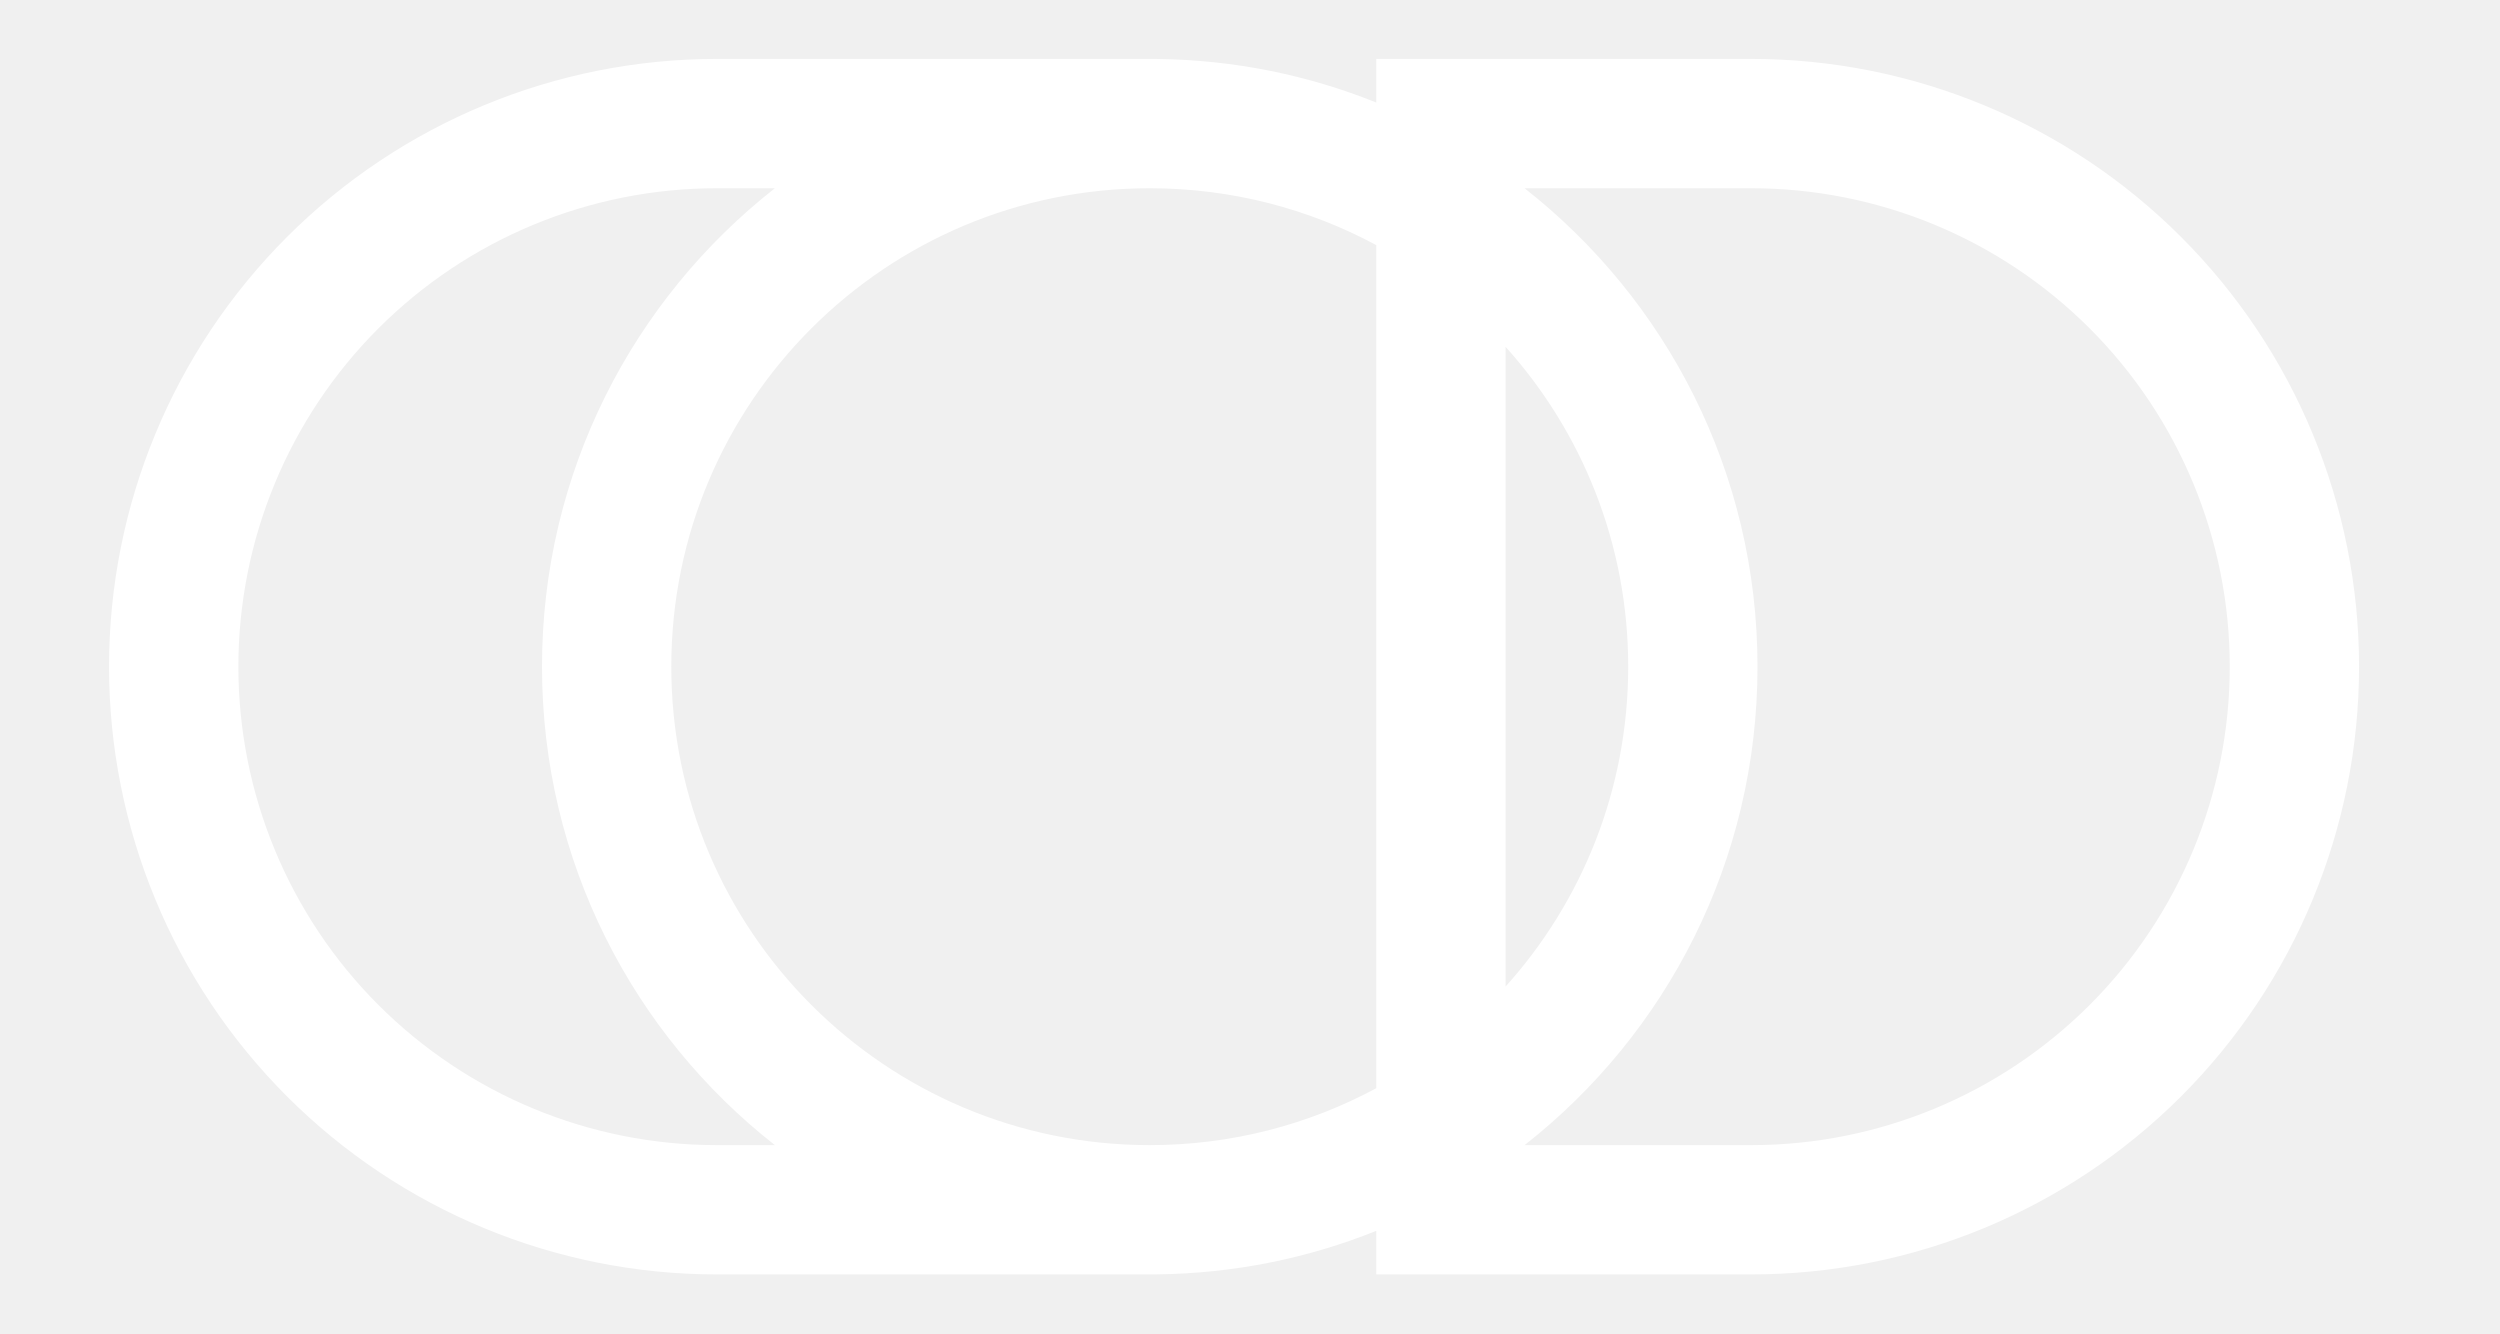
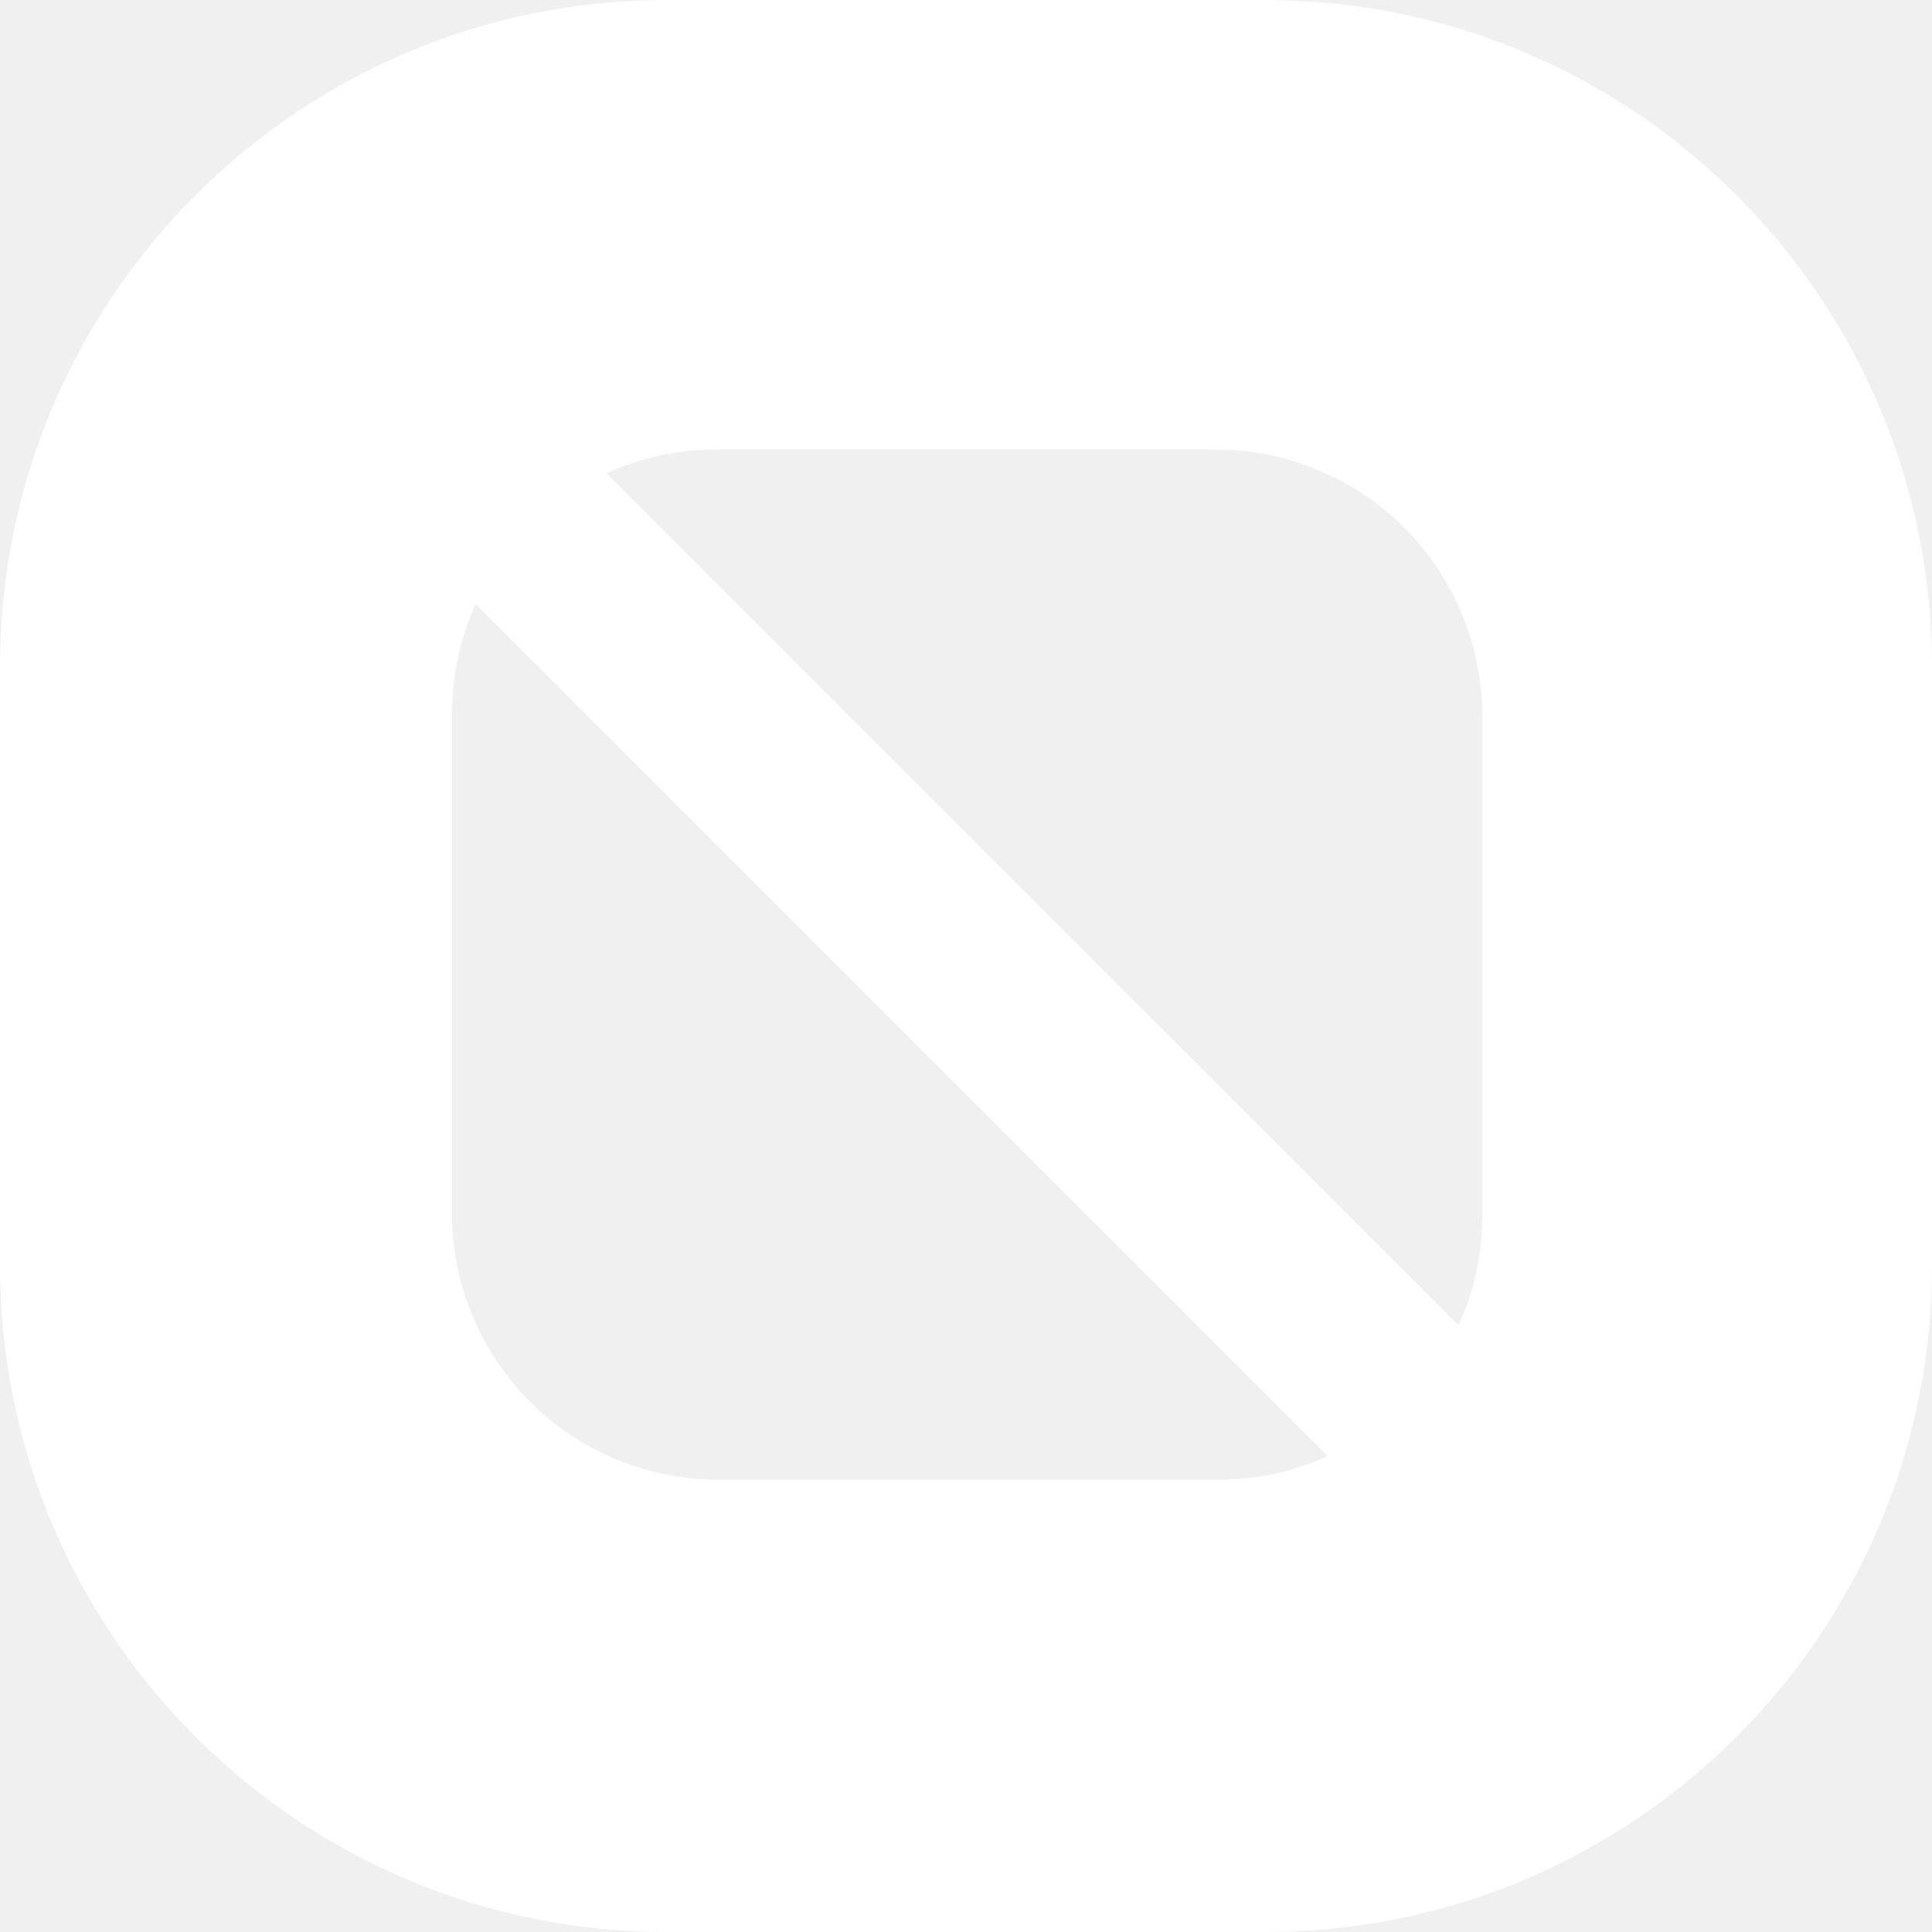
- <svg xmlns="http://www.w3.org/2000/svg" width="60" height="32" viewBox="0 0 60 32" fill="none">
-   <g style="mix-blend-mode:hard-light">
-     <path fill-rule="evenodd" clip-rule="evenodd" d="M17.203 4.518C14.157 4.518 11.238 5.726 9.083 7.88C6.929 10.034 5.721 12.954 5.721 16C5.721 19.046 6.929 21.966 9.083 24.12C11.238 26.274 14.157 27.483 17.203 27.483H18.597C15.194 24.813 13.008 20.662 13.008 16C13.008 11.338 15.194 7.188 18.597 4.518H17.203ZM27.755 1.415V1.414H27.594H17.203C13.335 1.414 9.626 2.949 6.889 5.686C4.152 8.422 2.617 12.132 2.617 16C2.617 19.869 4.152 23.578 6.889 26.315C9.626 29.051 13.335 30.586 17.203 30.586H27.594H27.755V30.585C29.618 30.565 31.398 30.196 33.031 29.54V30.586H42.031C45.899 30.586 49.608 29.051 52.345 26.315C55.082 23.578 56.617 19.869 56.617 16C56.617 12.132 55.082 8.422 52.345 5.686C49.608 2.949 45.899 1.414 42.031 1.414H33.031V2.461C31.398 1.804 29.618 1.435 27.755 1.415ZM33.031 5.883C31.413 5.012 29.561 4.518 27.594 4.518C21.251 4.518 16.111 9.657 16.111 16C16.111 22.343 21.251 27.483 27.594 27.483C29.561 27.483 31.413 26.988 33.031 26.117V5.883ZM36.134 23.677V8.324C37.964 10.357 39.077 13.049 39.077 16C39.077 18.952 37.964 21.643 36.134 23.677ZM36.59 27.483C39.994 24.813 42.18 20.662 42.18 16C42.18 11.338 39.994 7.188 36.59 4.518H42.031C45.077 4.518 47.996 5.726 50.151 7.88C52.305 10.034 53.514 12.954 53.514 16C53.514 19.046 52.305 21.966 50.151 24.12C47.996 26.274 45.077 27.483 42.031 27.483H36.59Z" fill="white" />
+ <svg xmlns="http://www.w3.org/2000/svg" width="30" height="30" viewBox="0 0 30 30" fill="none">
+   <g clip-path="url(#clip0_36416_2995)">
+     <path d="M19.648 0C25.363 2.90519e-05 30 4.637 30 10.355V19.648C30 25.363 25.363 30 19.645 30H10.355C4.637 30 0 25.363 0 19.645V10.355C0 4.637 4.637 0 10.355 0H19.648ZM7.386 9.382C7.148 9.899 7.019 10.476 7.019 11.081V18.839C7.019 19.447 7.148 20.021 7.386 20.541C7.797 21.459 8.537 22.199 9.455 22.61C9.975 22.848 10.55 22.977 11.157 22.977H18.915C19.523 22.977 20.097 22.848 20.617 22.61L12.967 14.96L7.386 9.382ZM11.12 6.981C10.512 6.981 9.939 7.111 9.419 7.349L17.068 14.998L22.649 20.577C22.887 20.06 23.017 19.483 23.017 18.878V11.119C23.017 10.511 22.887 9.937 22.649 9.417C22.238 8.499 21.498 7.76 20.58 7.349C20.06 7.111 19.486 6.981 18.879 6.981H11.12Z" fill="white" />
  </g>
+   <defs>
+     <clipPath id="clip0_36416_2995">
+       <rect width="30" height="30" fill="white" />
+     </clipPath>
+   </defs>
</svg>
